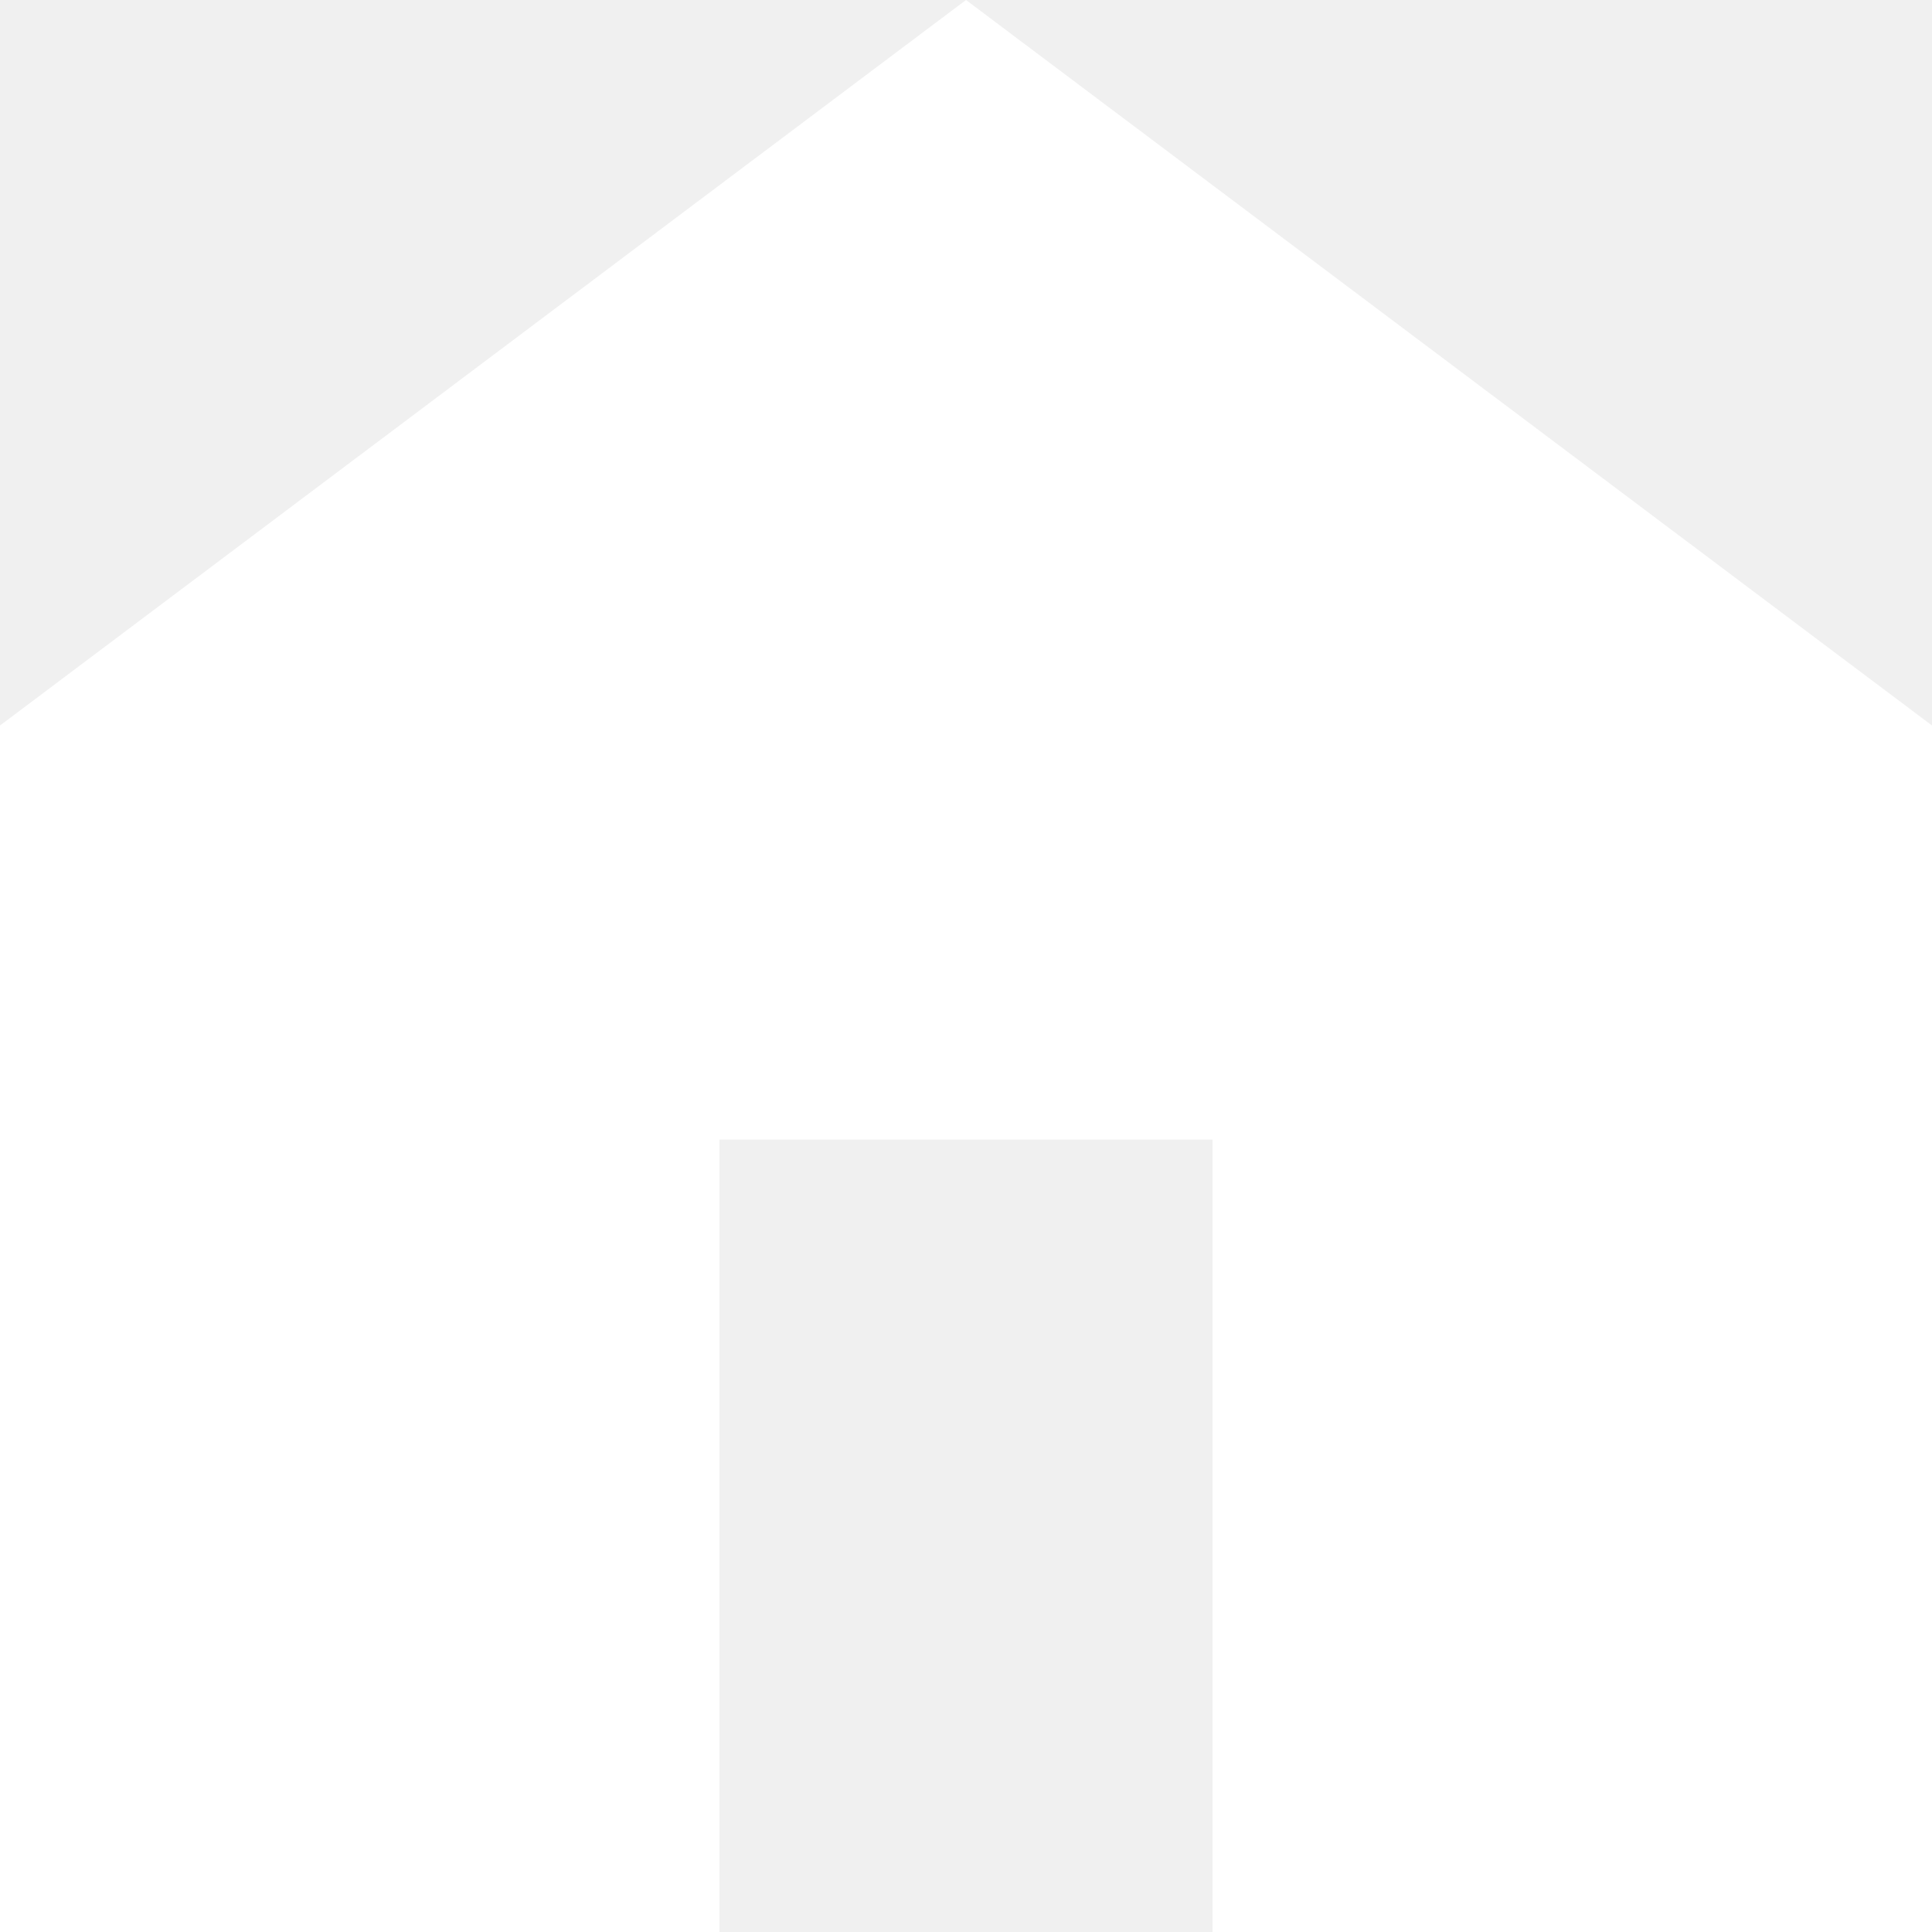
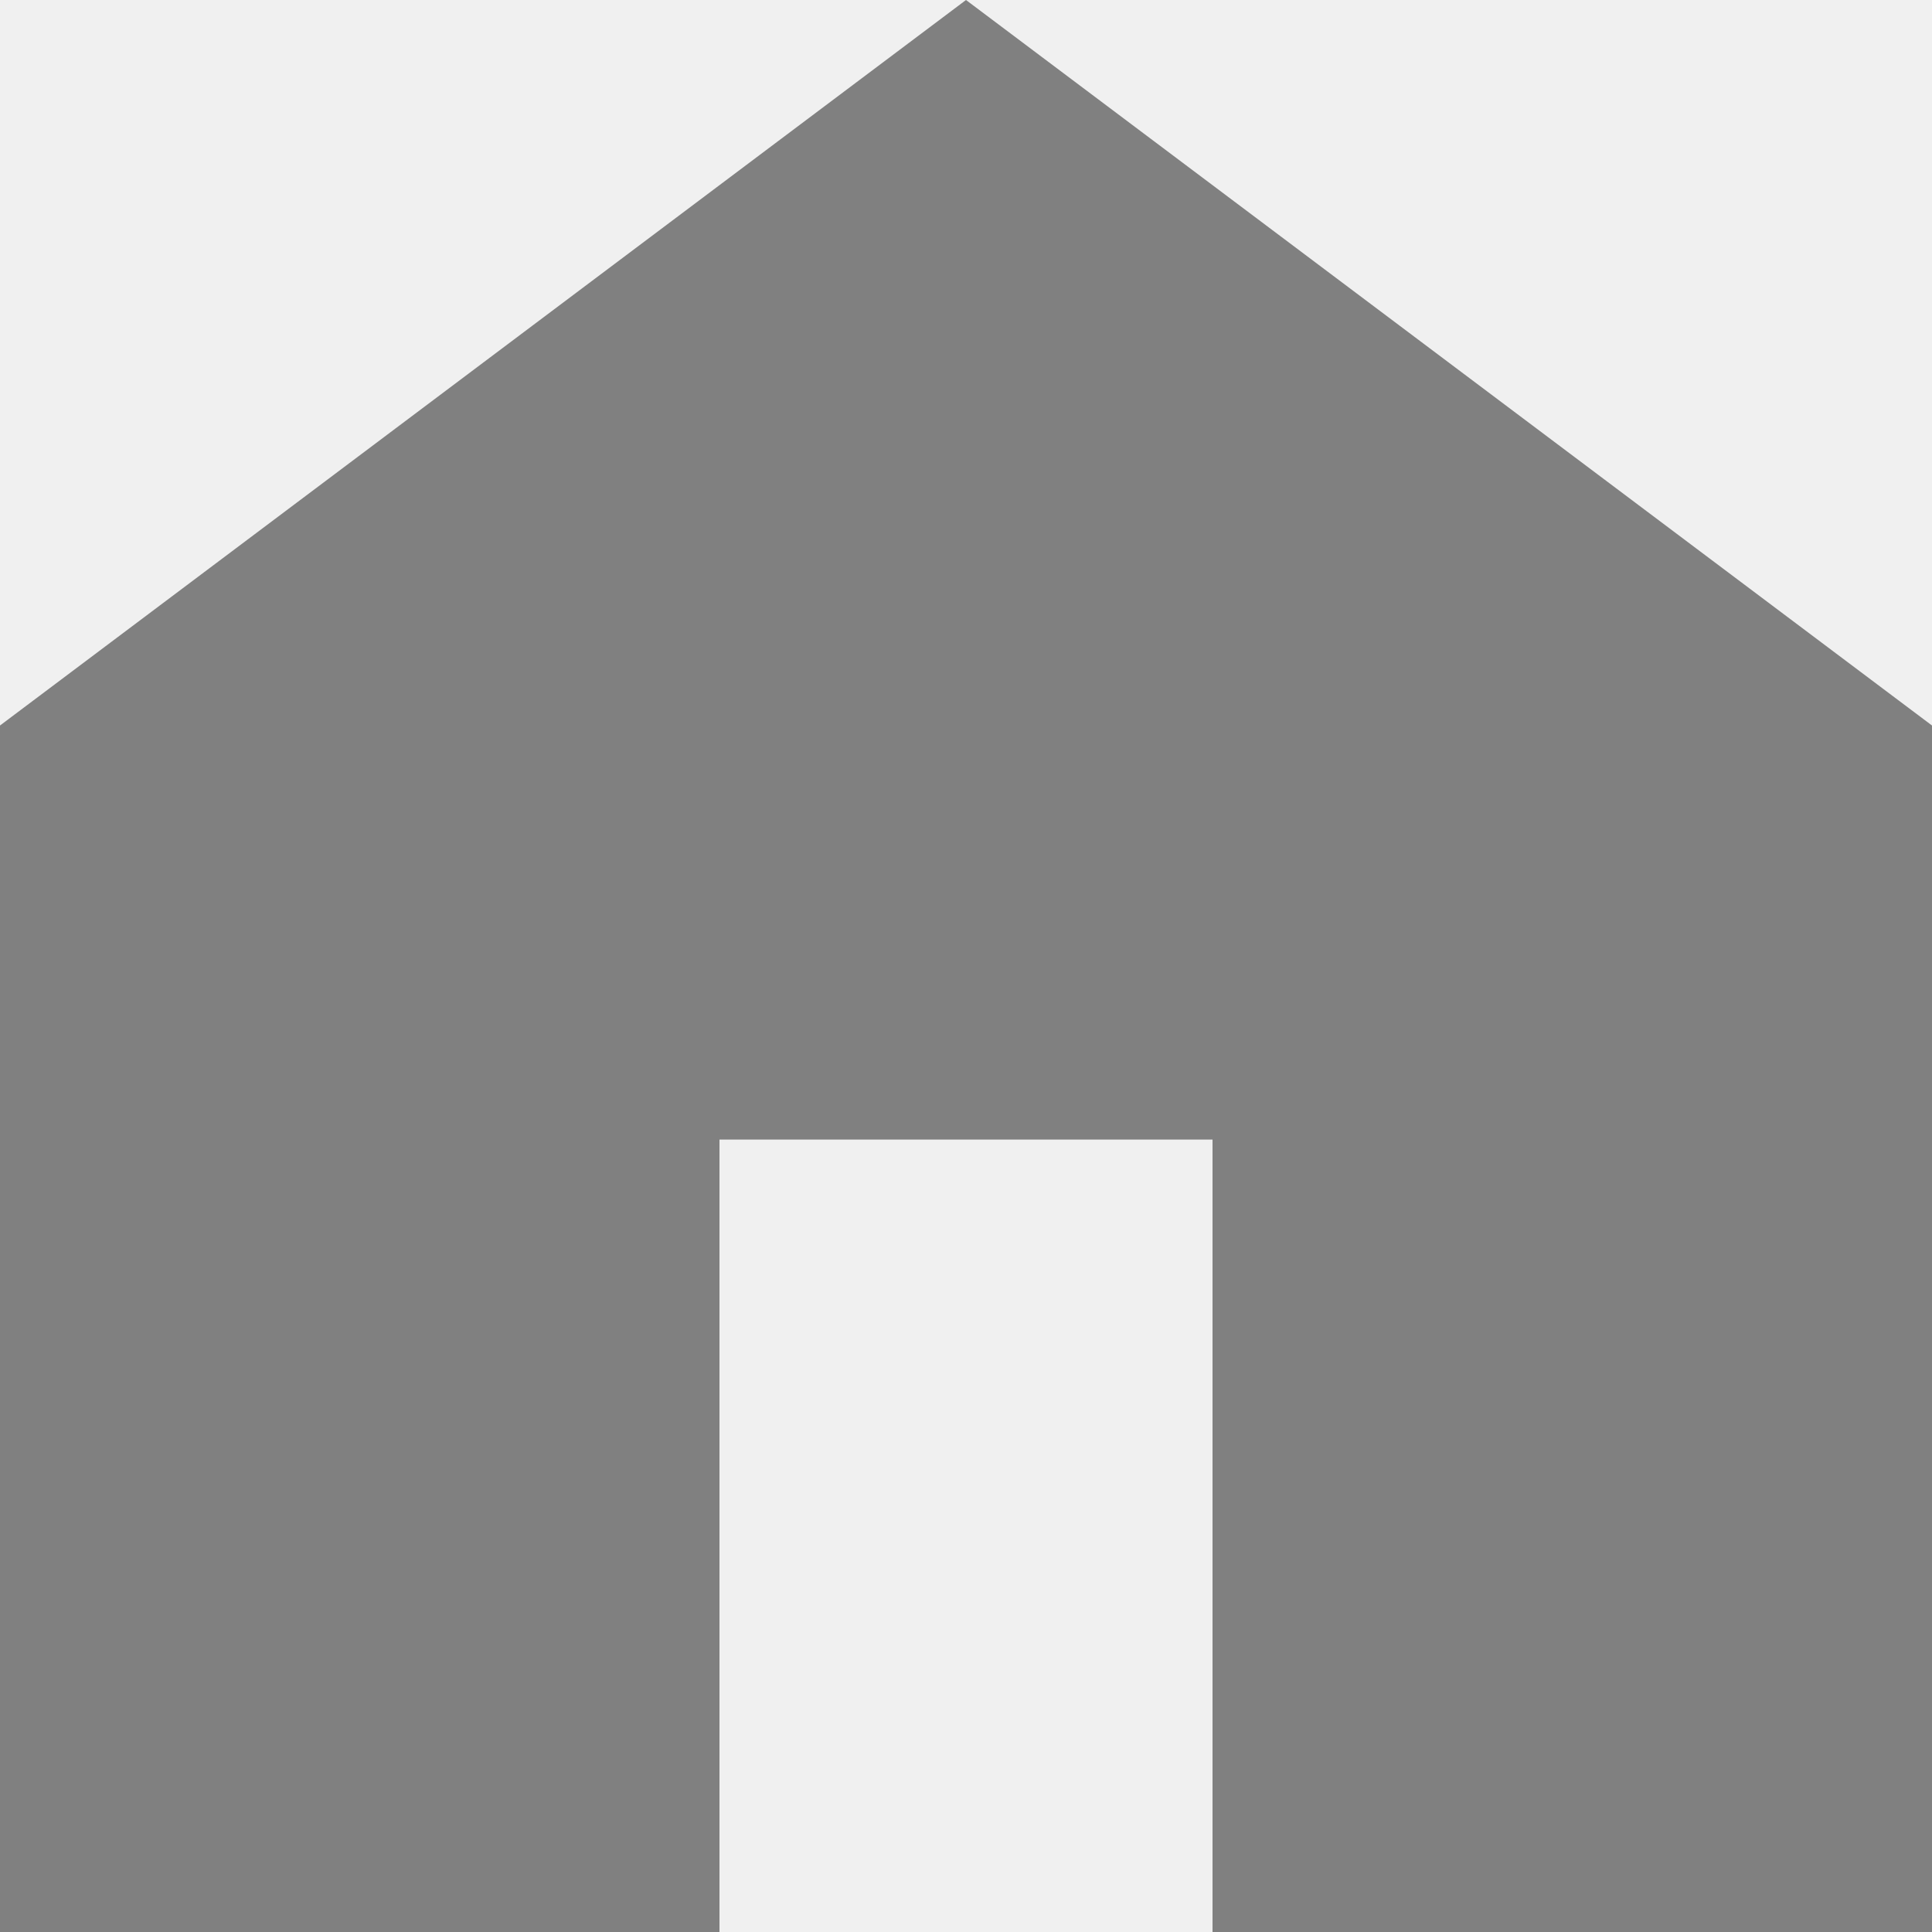
- <svg xmlns="http://www.w3.org/2000/svg" id="Capa_1" enable-background="new 0 0 512 512" height="30" viewBox="0 0 512 512" fill="white" width="30">
+ <svg xmlns="http://www.w3.org/2000/svg" id="Capa_1" enable-background="new 0 0 512 512" height="35" viewBox="0 0 512 512" fill="grey" width="35">
  <g>
    <path d="m256 0-256 192.266v319.734h190.667v-210h130.666v210h190.667v-319.734z" />
  </g>
</svg>
